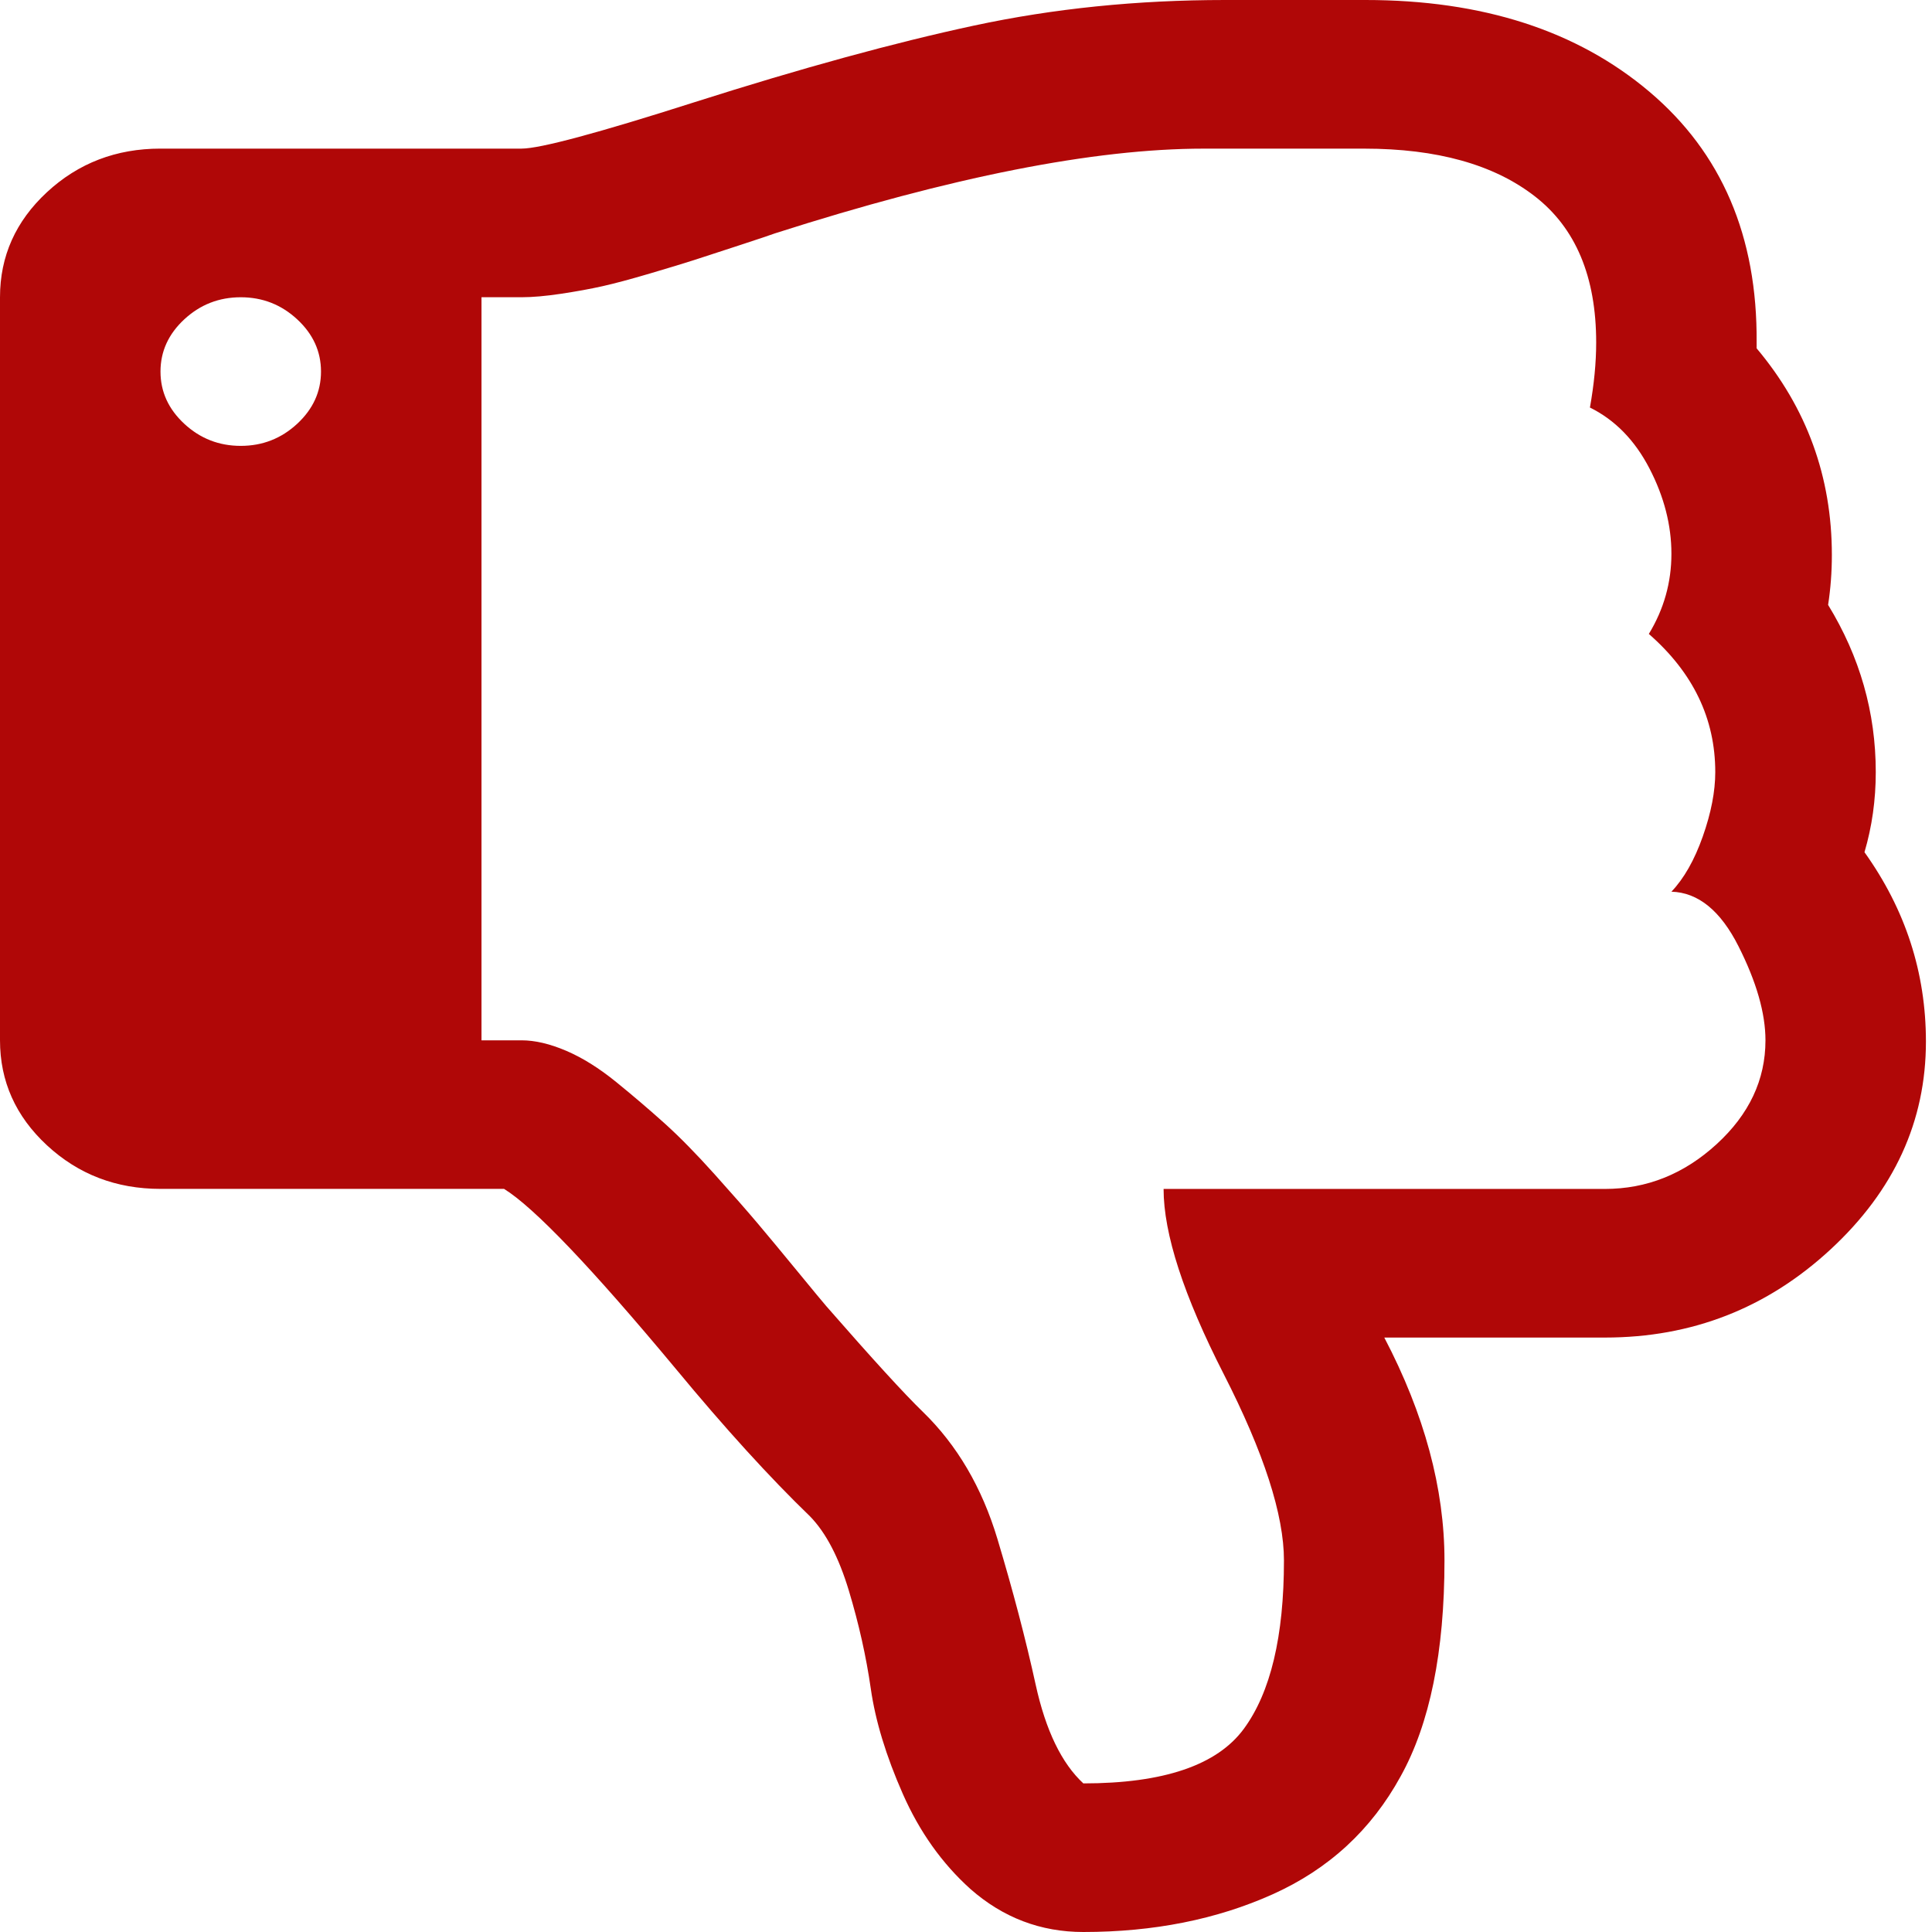
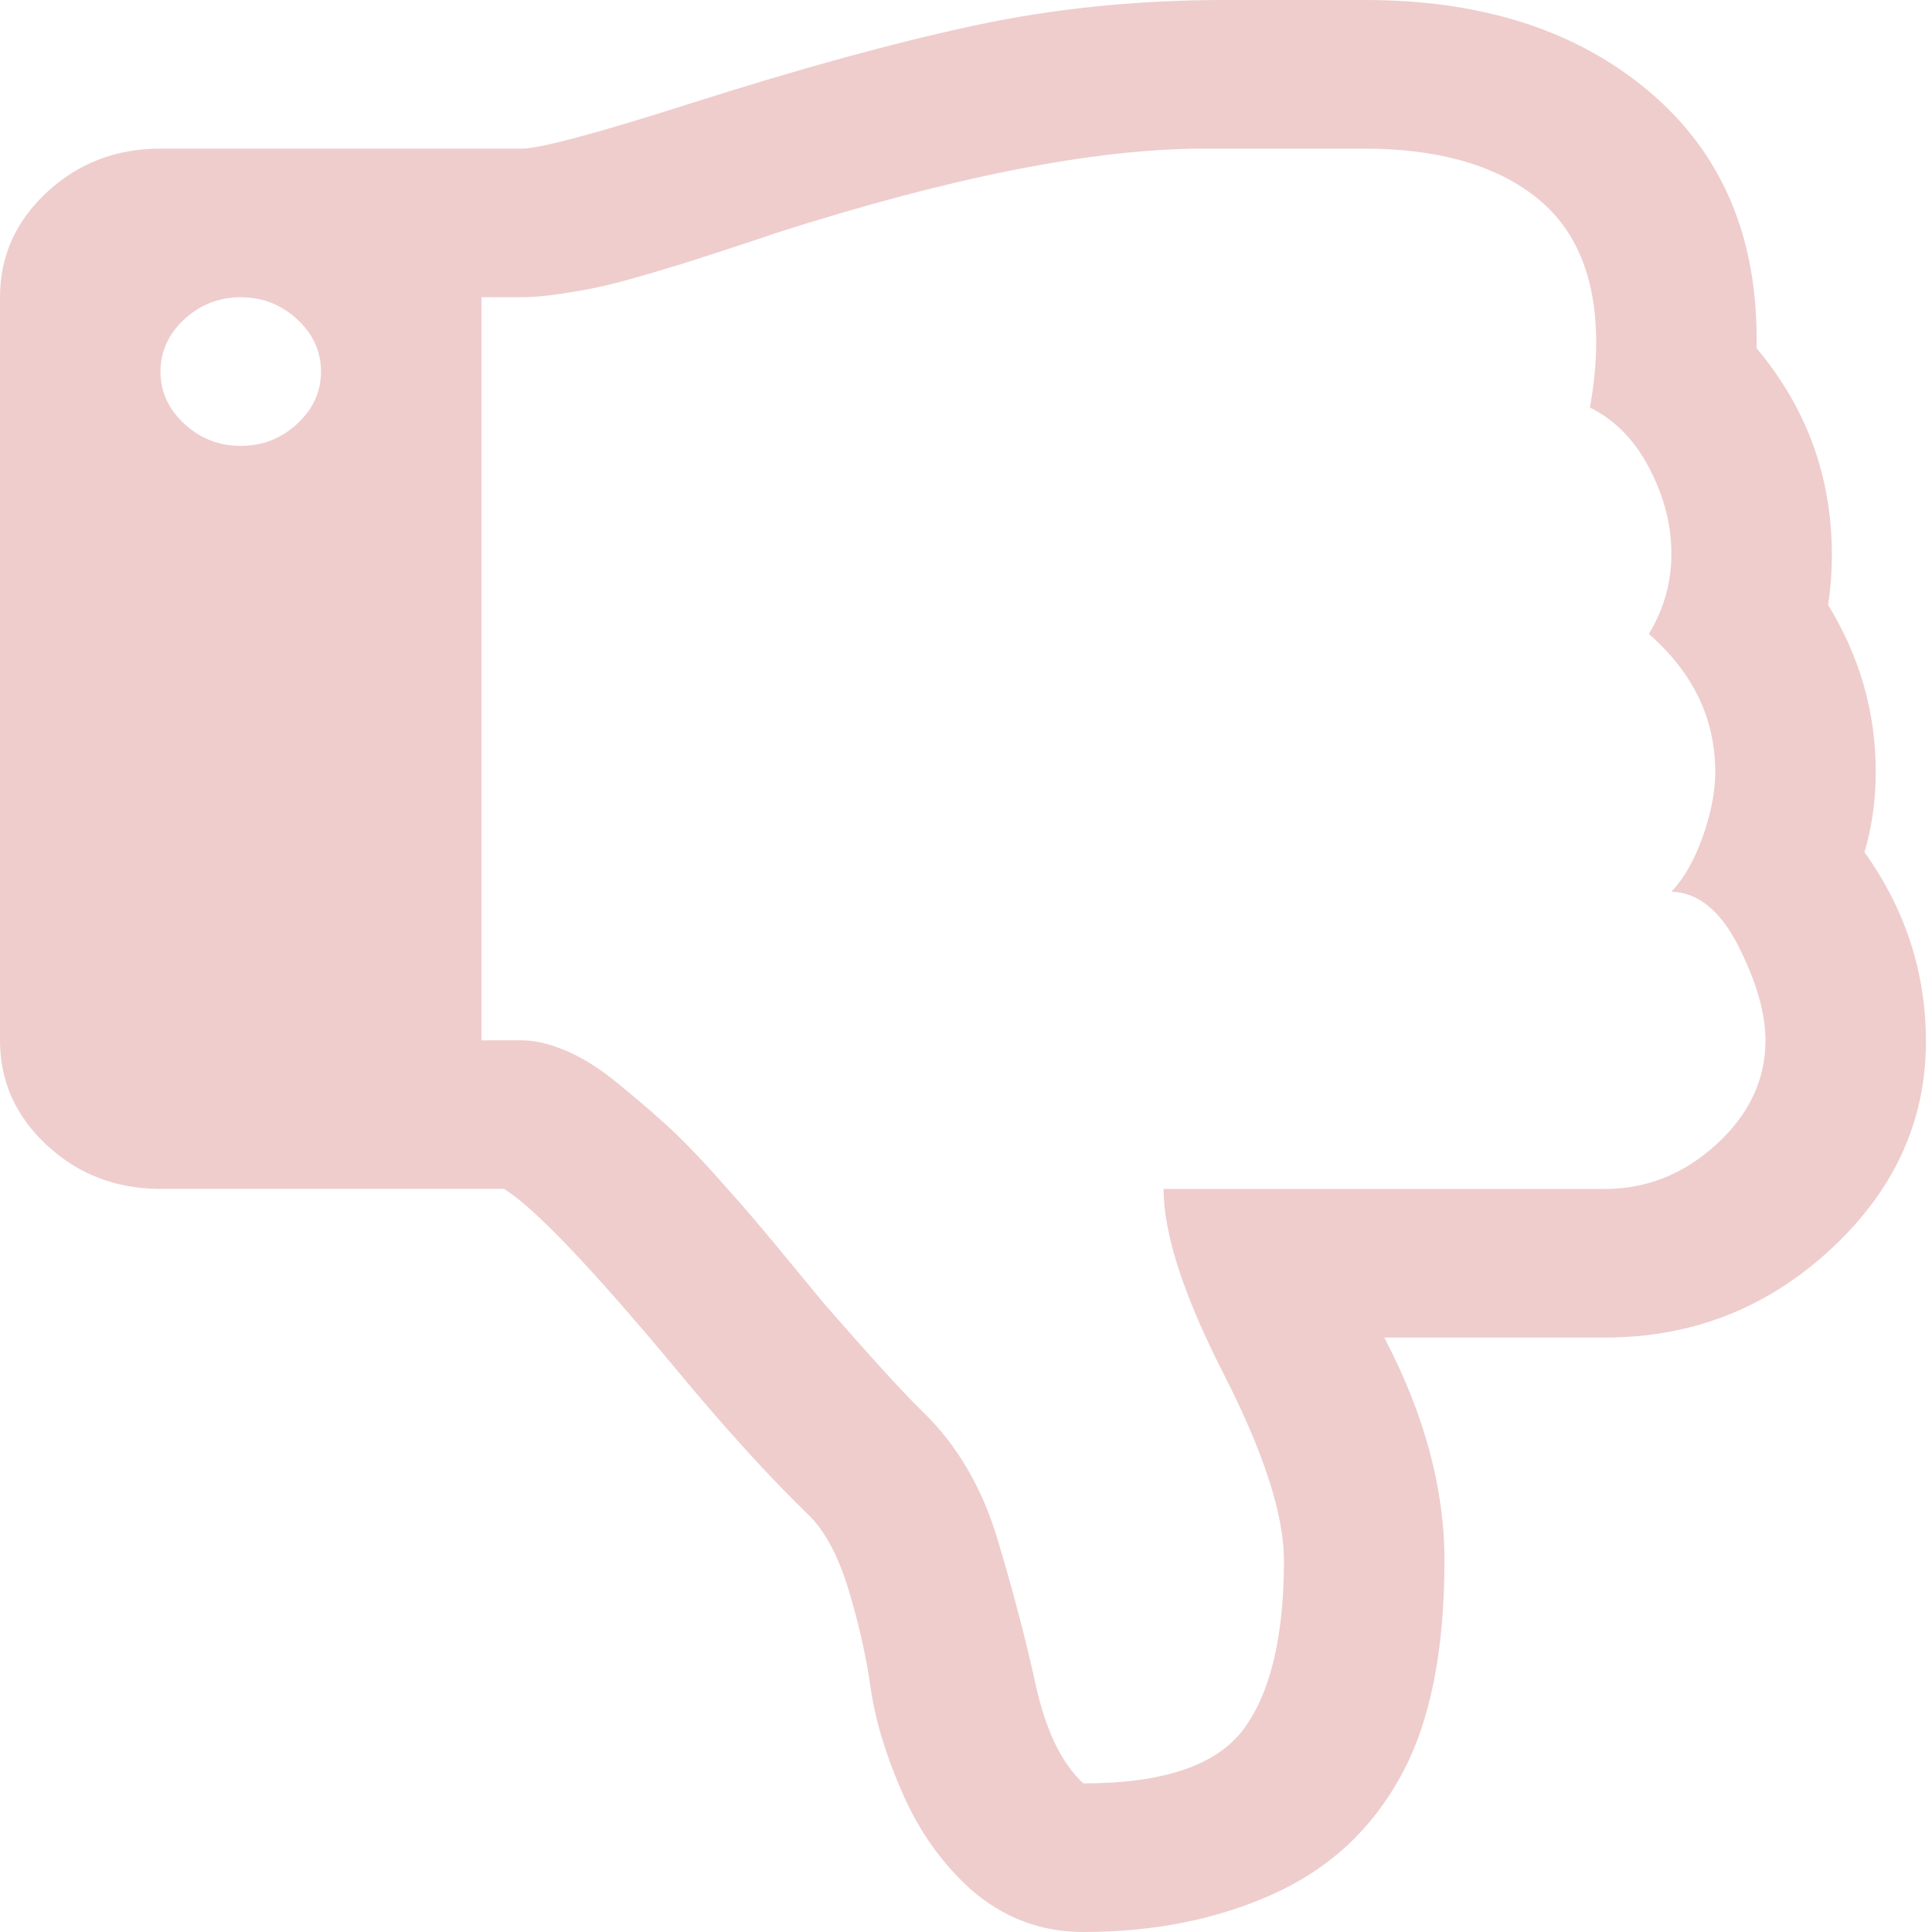
<svg xmlns="http://www.w3.org/2000/svg" xmlns:ns1="https://boxy-svg.com" version="1.1" id="Capa_1" x="0px" y="0px" width="475.092px" height="475.092px" viewBox="0 0 475.092 475.092" style="enable-background:new 0 0 475.092 475.092;">
  <defs>
    <ns1:grid x="0" y="0" width="99.64" height="100" />
  </defs>
  <g style="" transform="matrix(1.07995, 0, 0, 1, -19.73732, 0)">
-     <path d="M442.822,209.562c1.715-6.283,2.57-12.847,2.57-19.702c0-14.655-3.621-28.361-10.852-41.112 c0.567-3.995,0.855-8.088,0.855-12.275c0-19.223-5.716-36.162-17.132-50.819v-1.427c0.191-26.075-7.946-46.632-24.414-61.669 C377.387,7.521,355.831,0,329.186,0h-31.977c-19.985,0-39.02,2.093-57.102,6.28c-18.086,4.189-39.304,10.468-63.666,18.842 c-22.08,7.616-35.211,11.422-39.399,11.422H54.821c-10.088,0-18.702,3.567-25.84,10.704C21.845,54.387,18.276,63,18.276,73.085 v182.728c0,10.089,3.566,18.698,10.705,25.837c7.142,7.139,15.752,10.705,25.84,10.705h78.228 c6.849,4.572,19.889,19.324,39.113,44.255c11.231,14.661,21.416,26.741,30.551,36.265c3.612,3.997,6.564,10.089,8.848,18.271 c2.284,8.186,3.949,16.228,4.998,24.126c1.047,7.898,3.475,16.516,7.281,25.837c3.806,9.329,8.944,17.139,15.415,23.422 c7.423,7.043,15.985,10.561,25.697,10.561c15.988,0,30.361-3.087,43.112-9.274c12.754-6.184,22.463-15.845,29.126-28.981 c6.663-12.943,9.996-30.646,9.996-53.103c0-17.702-4.568-35.974-13.702-54.819h50.244c19.801,0,36.925-7.23,51.394-21.7 c14.469-14.462,21.693-31.497,21.693-51.103C456.809,239.165,452.15,223.652,442.822,209.562z M85.942,104.219 c-3.616,3.615-7.898,5.424-12.847,5.424c-4.95,0-9.233-1.805-12.85-5.424c-3.615-3.621-5.424-7.898-5.424-12.851 c0-4.948,1.809-9.231,5.424-12.847c3.621-3.617,7.9-5.424,12.85-5.424c4.949,0,9.231,1.807,12.847,5.424 c3.617,3.616,5.426,7.898,5.426,12.847C91.368,96.317,89.56,100.598,85.942,104.219z M409.135,281.377 c-7.42,7.33-15.886,10.992-25.413,10.992H283.227c0,11.04,4.564,26.217,13.698,45.535c9.138,19.321,13.71,34.598,13.71,45.829 c0,18.647-3.046,32.449-9.134,41.395c-6.092,8.949-18.274,13.422-36.546,13.422c-4.951-4.948-8.572-13.045-10.854-24.276 c-2.276-11.225-5.185-23.168-8.706-35.83c-3.519-12.655-9.18-23.079-16.984-31.266c-4.184-4.373-11.516-13.038-21.982-25.98 c-0.761-0.951-2.952-3.806-6.567-8.562c-3.614-4.757-6.613-8.658-8.992-11.703c-2.38-3.046-5.664-7.091-9.851-12.136 c-4.189-5.044-7.995-9.232-11.422-12.565c-3.427-3.327-7.089-6.708-10.992-10.137c-3.901-3.426-7.71-5.996-11.421-7.707 c-3.711-1.711-7.089-2.566-10.135-2.566h-9.136V73.092h9.136c2.474,0,5.47-0.282,8.993-0.854c3.518-0.571,6.658-1.192,9.419-1.858 c2.76-0.666,6.377-1.713,10.849-3.14c4.476-1.425,7.804-2.522,9.994-3.283c2.19-0.763,5.568-1.951,10.138-3.571 c4.57-1.615,7.33-2.613,8.28-2.996c40.159-13.894,72.708-20.839,97.648-20.839h36.542c16.563,0,29.506,3.899,38.828,11.704 c9.328,7.804,13.989,19.795,13.989,35.975c0,4.949-0.479,10.279-1.423,15.987c5.708,3.046,10.231,8.042,13.559,14.987 c3.333,6.945,4.996,13.944,4.996,20.985c0,7.039-1.711,13.61-5.141,19.701c10.089,9.517,15.126,20.839,15.126,33.974 c0,4.759-0.948,10.039-2.847,15.846c-1.899,5.808-4.285,10.327-7.139,13.562c6.091,0.192,11.184,4.665,15.276,13.422 c4.093,8.754,6.14,16.468,6.14,23.127C420.277,265.525,416.561,274.043,409.135,281.377z" style="fill: rgb(176, 7, 7);" />
+     <path d="M442.822,209.562c1.715-6.283,2.57-12.847,2.57-19.702c0-14.655-3.621-28.361-10.852-41.112 c0.567-3.995,0.855-8.088,0.855-12.275c0-19.223-5.716-36.162-17.132-50.819v-1.427c0.191-26.075-7.946-46.632-24.414-61.669 C377.387,7.521,355.831,0,329.186,0h-31.977c-19.985,0-39.02,2.093-57.102,6.28c-18.086,4.189-39.304,10.468-63.666,18.842 c-22.08,7.616-35.211,11.422-39.399,11.422H54.821c-10.088,0-18.702,3.567-25.84,10.704C21.845,54.387,18.276,63,18.276,73.085 v182.728c0,10.089,3.566,18.698,10.705,25.837c7.142,7.139,15.752,10.705,25.84,10.705h78.228 c6.849,4.572,19.889,19.324,39.113,44.255c11.231,14.661,21.416,26.741,30.551,36.265c3.612,3.997,6.564,10.089,8.848,18.271 c2.284,8.186,3.949,16.228,4.998,24.126c1.047,7.898,3.475,16.516,7.281,25.837c3.806,9.329,8.944,17.139,15.415,23.422 c7.423,7.043,15.985,10.561,25.697,10.561c15.988,0,30.361-3.087,43.112-9.274c12.754-6.184,22.463-15.845,29.126-28.981 c6.663-12.943,9.996-30.646,9.996-53.103c0-17.702-4.568-35.974-13.702-54.819h50.244c19.801,0,36.925-7.23,51.394-21.7 c14.469-14.462,21.693-31.497,21.693-51.103C456.809,239.165,452.15,223.652,442.822,209.562z M85.942,104.219 c-3.616,3.615-7.898,5.424-12.847,5.424c-4.95,0-9.233-1.805-12.85-5.424c-3.615-3.621-5.424-7.898-5.424-12.851 c0-4.948,1.809-9.231,5.424-12.847c3.621-3.617,7.9-5.424,12.85-5.424c4.949,0,9.231,1.807,12.847,5.424 c3.617,3.616,5.426,7.898,5.426,12.847C91.368,96.317,89.56,100.598,85.942,104.219z M409.135,281.377 c-7.42,7.33-15.886,10.992-25.413,10.992H283.227c0,11.04,4.564,26.217,13.698,45.535c9.138,19.321,13.71,34.598,13.71,45.829 c0,18.647-3.046,32.449-9.134,41.395c-6.092,8.949-18.274,13.422-36.546,13.422c-4.951-4.948-8.572-13.045-10.854-24.276 c-2.276-11.225-5.185-23.168-8.706-35.83c-3.519-12.655-9.18-23.079-16.984-31.266c-4.184-4.373-11.516-13.038-21.982-25.98 c-0.761-0.951-2.952-3.806-6.567-8.562c-3.614-4.757-6.613-8.658-8.992-11.703c-2.38-3.046-5.664-7.091-9.851-12.136 c-4.189-5.044-7.995-9.232-11.422-12.565c-3.427-3.327-7.089-6.708-10.992-10.137c-3.901-3.426-7.71-5.996-11.421-7.707 c-3.711-1.711-7.089-2.566-10.135-2.566h-9.136V73.092h9.136c2.474,0,5.47-0.282,8.993-0.854c3.518-0.571,6.658-1.192,9.419-1.858 c2.76-0.666,6.377-1.713,10.849-3.14c4.476-1.425,7.804-2.522,9.994-3.283c2.19-0.763,5.568-1.951,10.138-3.571 c4.57-1.615,7.33-2.613,8.28-2.996c40.159-13.894,72.708-20.839,97.648-20.839h36.542c16.563,0,29.506,3.899,38.828,11.704 c9.328,7.804,13.989,19.795,13.989,35.975c0,4.949-0.479,10.279-1.423,15.987c5.708,3.046,10.231,8.042,13.559,14.987 c3.333,6.945,4.996,13.944,4.996,20.985c0,7.039-1.711,13.61-5.141,19.701c10.089,9.517,15.126,20.839,15.126,33.974 c0,4.759-0.948,10.039-2.847,15.846c-1.899,5.808-4.285,10.327-7.139,13.562c6.091,0.192,11.184,4.665,15.276,13.422 c4.093,8.754,6.14,16.468,6.14,23.127C420.277,265.525,416.561,274.043,409.135,281.377z" style="fill: rgba(176, 7, 7, 0.2); " />
  </g>
</svg>
